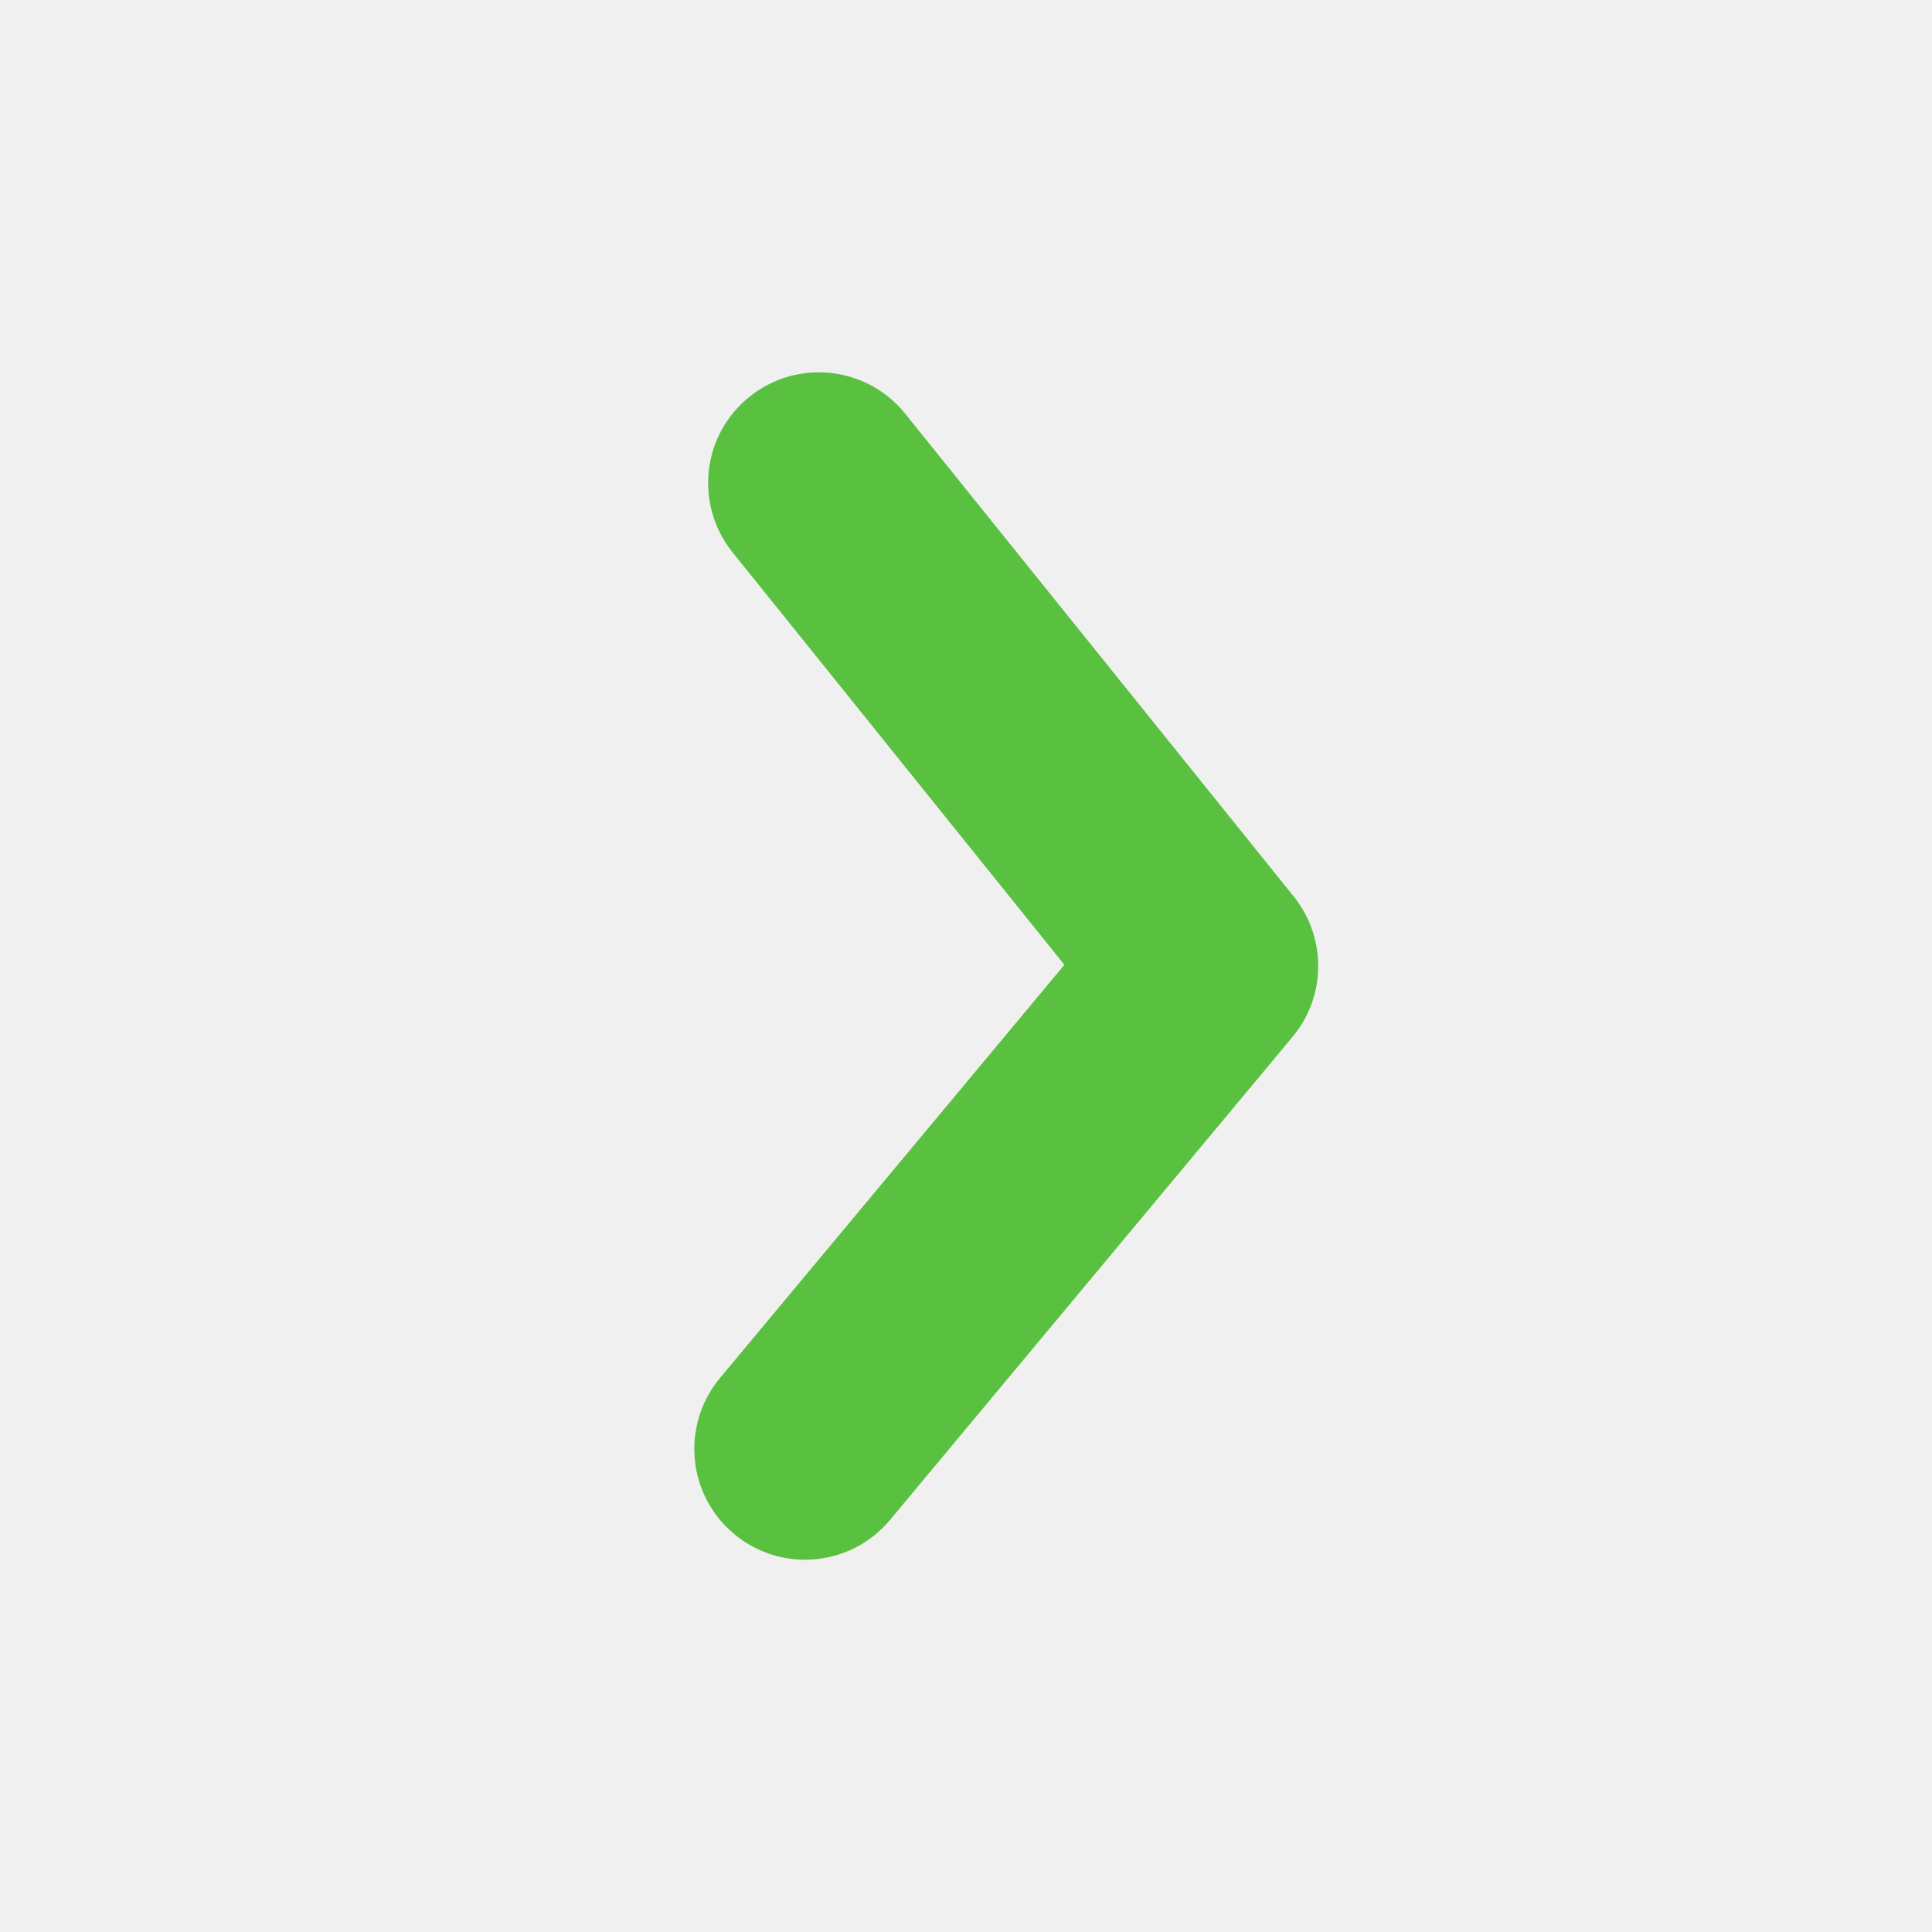
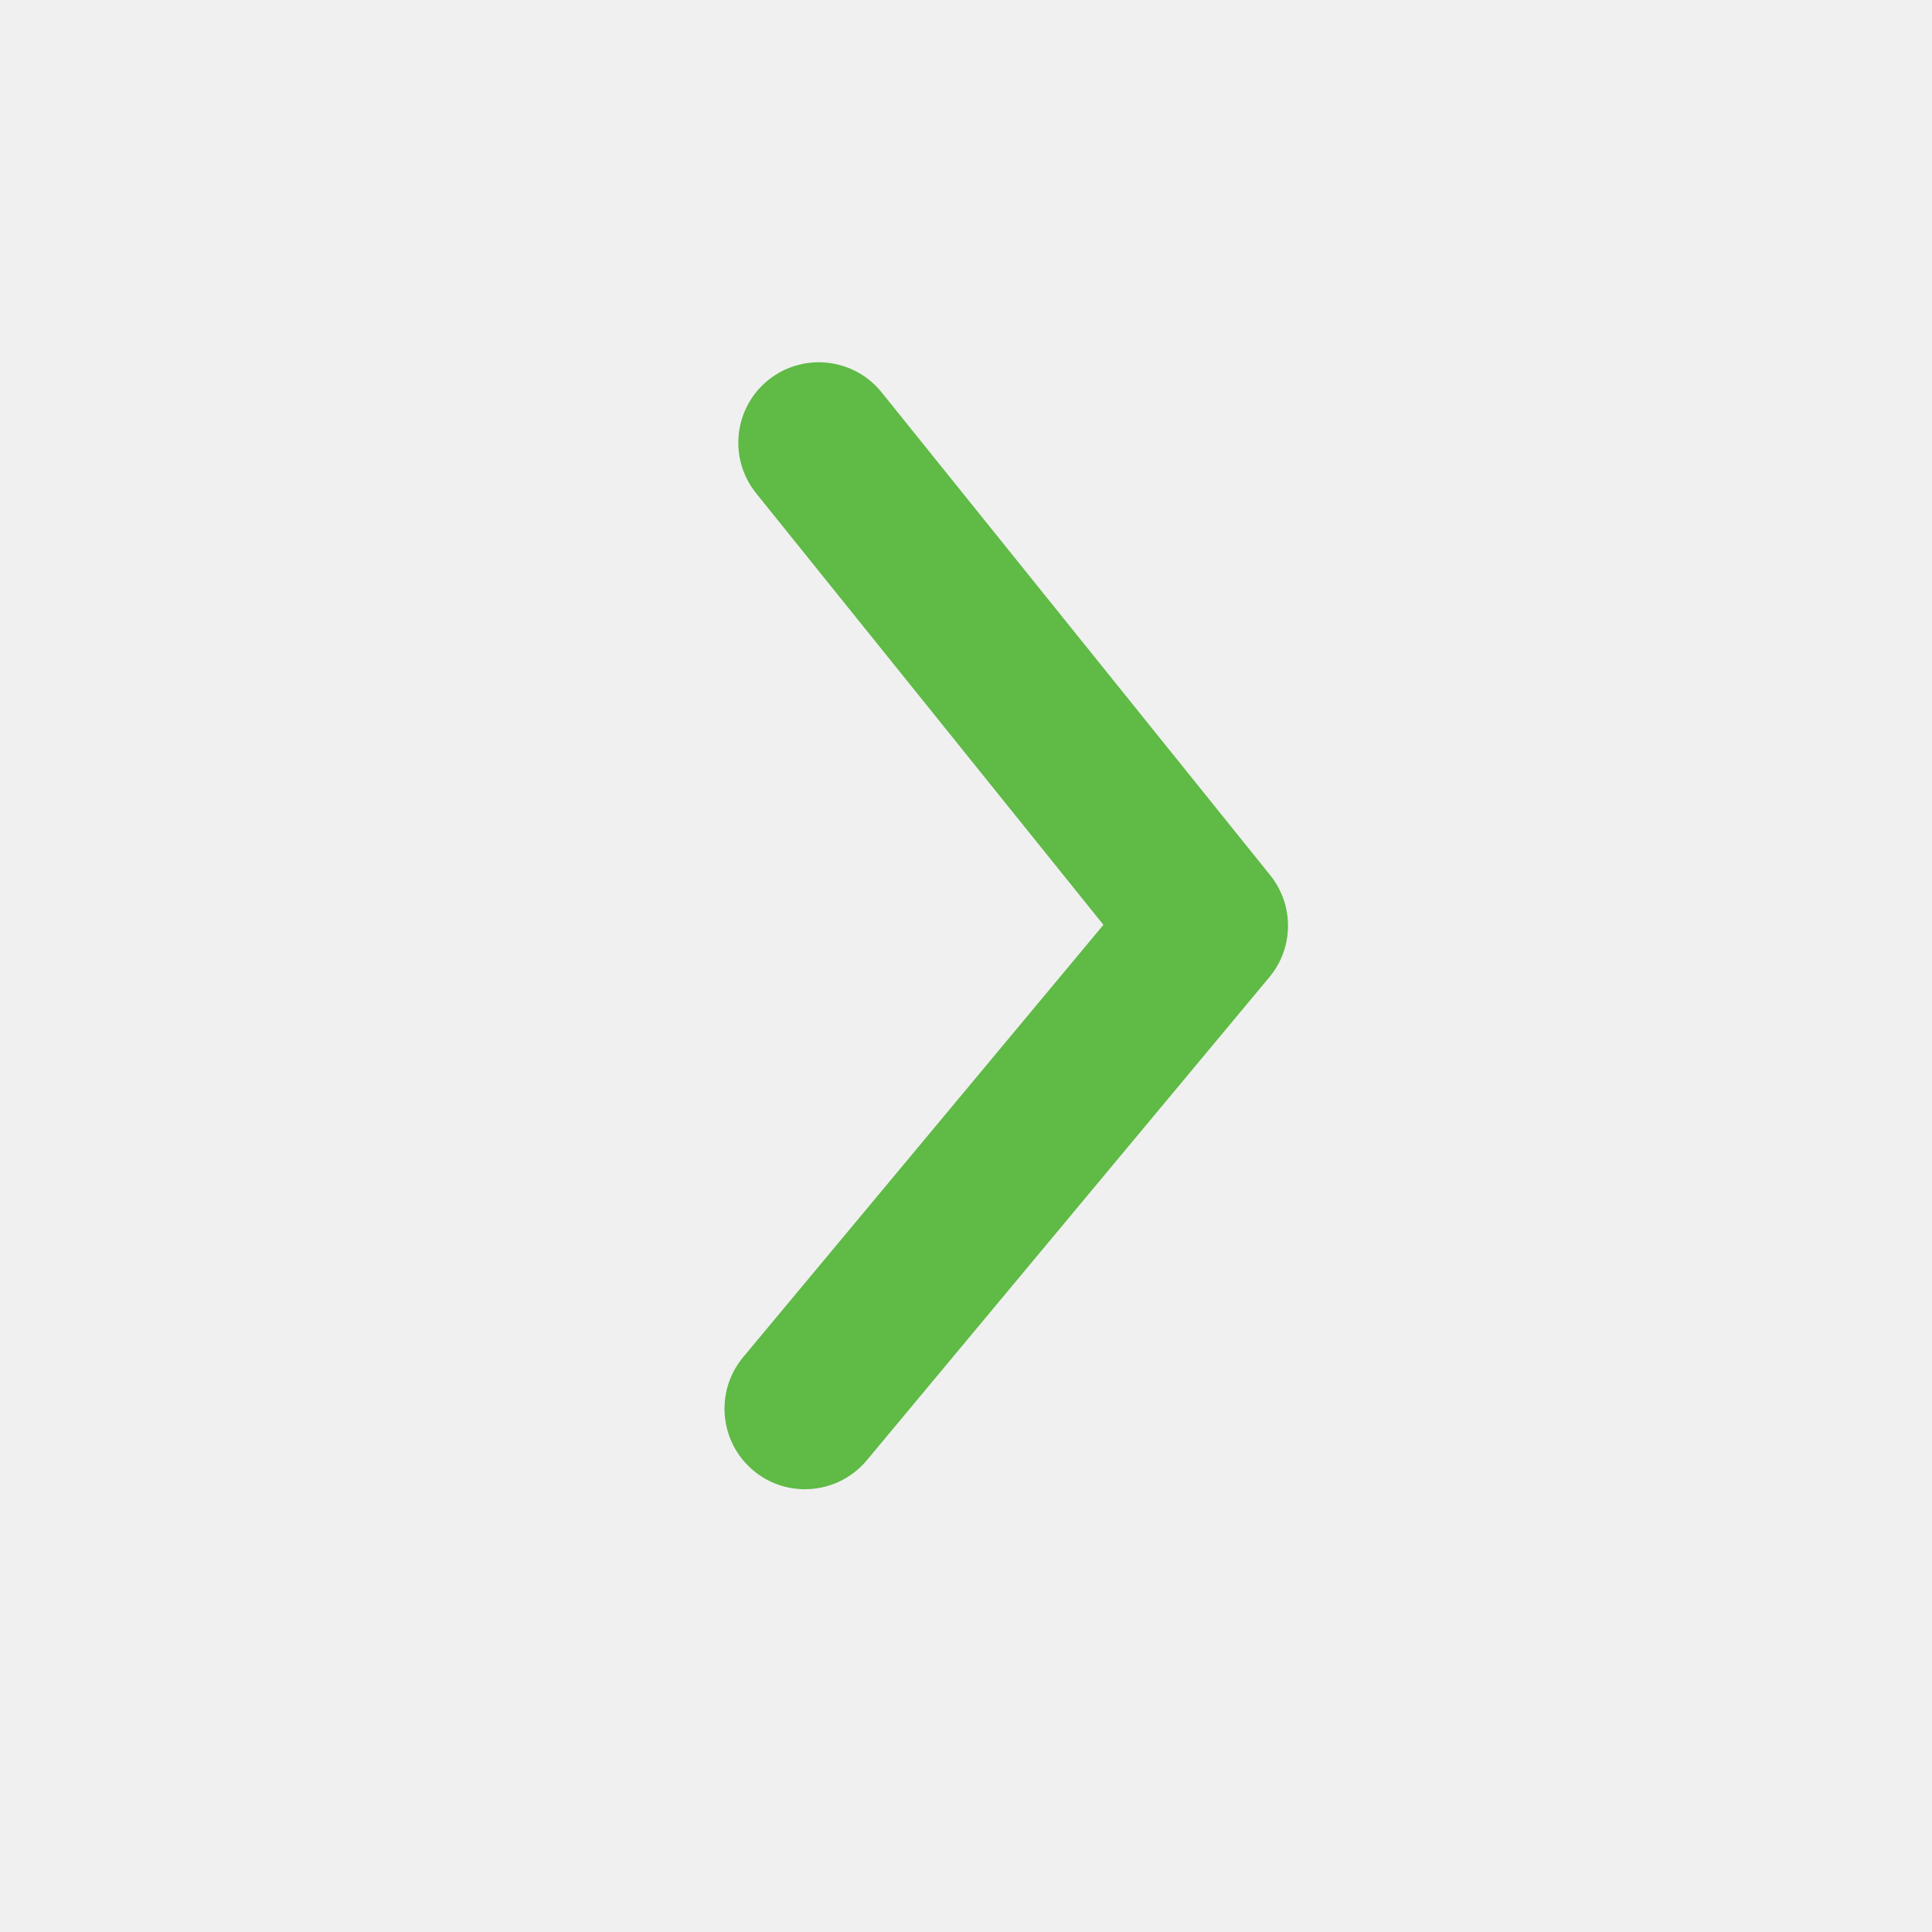
<svg xmlns="http://www.w3.org/2000/svg" width="16" height="16" viewBox="0 0 16 16" fill="none">
-   <path fill-rule="evenodd" clip-rule="evenodd" d="M6.666 12.667C6.516 12.667 6.364 12.616 6.24 12.512C5.957 12.277 5.919 11.856 6.154 11.573L9.138 7.993L6.262 4.418C6.031 4.131 6.076 3.711 6.363 3.481C6.65 3.25 7.07 3.295 7.301 3.582L10.52 7.582C10.718 7.829 10.716 8.183 10.512 8.427L7.179 12.427C7.047 12.585 6.858 12.667 6.666 12.667Z" fill="#231F20" />
-   <mask id="mask0" mask-type="alpha" maskUnits="userSpaceOnUse" x="5" y="3" width="6" height="10">
-     <path fill-rule="evenodd" clip-rule="evenodd" d="M6.666 12.667C6.516 12.667 6.364 12.616 6.24 12.512C5.957 12.277 5.919 11.856 6.154 11.573L9.138 7.993L6.262 4.418C6.031 4.131 6.076 3.711 6.363 3.481C6.65 3.25 7.07 3.295 7.301 3.582L10.52 7.582C10.718 7.829 10.716 8.183 10.512 8.427L7.179 12.427C7.047 12.585 6.858 12.667 6.666 12.667Z" fill="white" />
-     <path d="M6.666 12.667C6.516 12.667 6.364 12.616 6.24 12.512C5.957 12.277 5.919 11.856 6.154 11.573L9.138 7.993L6.262 4.418C6.031 4.131 6.076 3.711 6.363 3.481C6.65 3.25 7.07 3.295 7.301 3.582L10.52 7.582C10.718 7.829 10.716 8.183 10.512 8.427L7.179 12.427C7.047 12.585 6.858 12.667 6.666 12.667" stroke="white" stroke-width="0.5" />
-   </mask>
-   <g mask="url(#mask0)">
-     <rect width="16" height="16" fill="#59C13F" />
-   </g>
+   <path fill-rule="evenodd" clip-rule="evenodd" d="M6.666 12.333C6.516 12.333 6.364 12.283 6.24 12.179C5.957 11.943 5.919 11.523 6.154 11.24L9.138 7.659L6.262 4.085C6.031 3.798 6.076 3.378 6.363 3.147C6.65 2.917 7.07 2.962 7.301 3.249L10.52 7.249C10.718 7.496 10.716 7.849 10.512 8.093L7.179 12.093C7.047 12.251 6.858 12.333 6.666 12.333Z" fill="#5FBA46" />
</svg>
